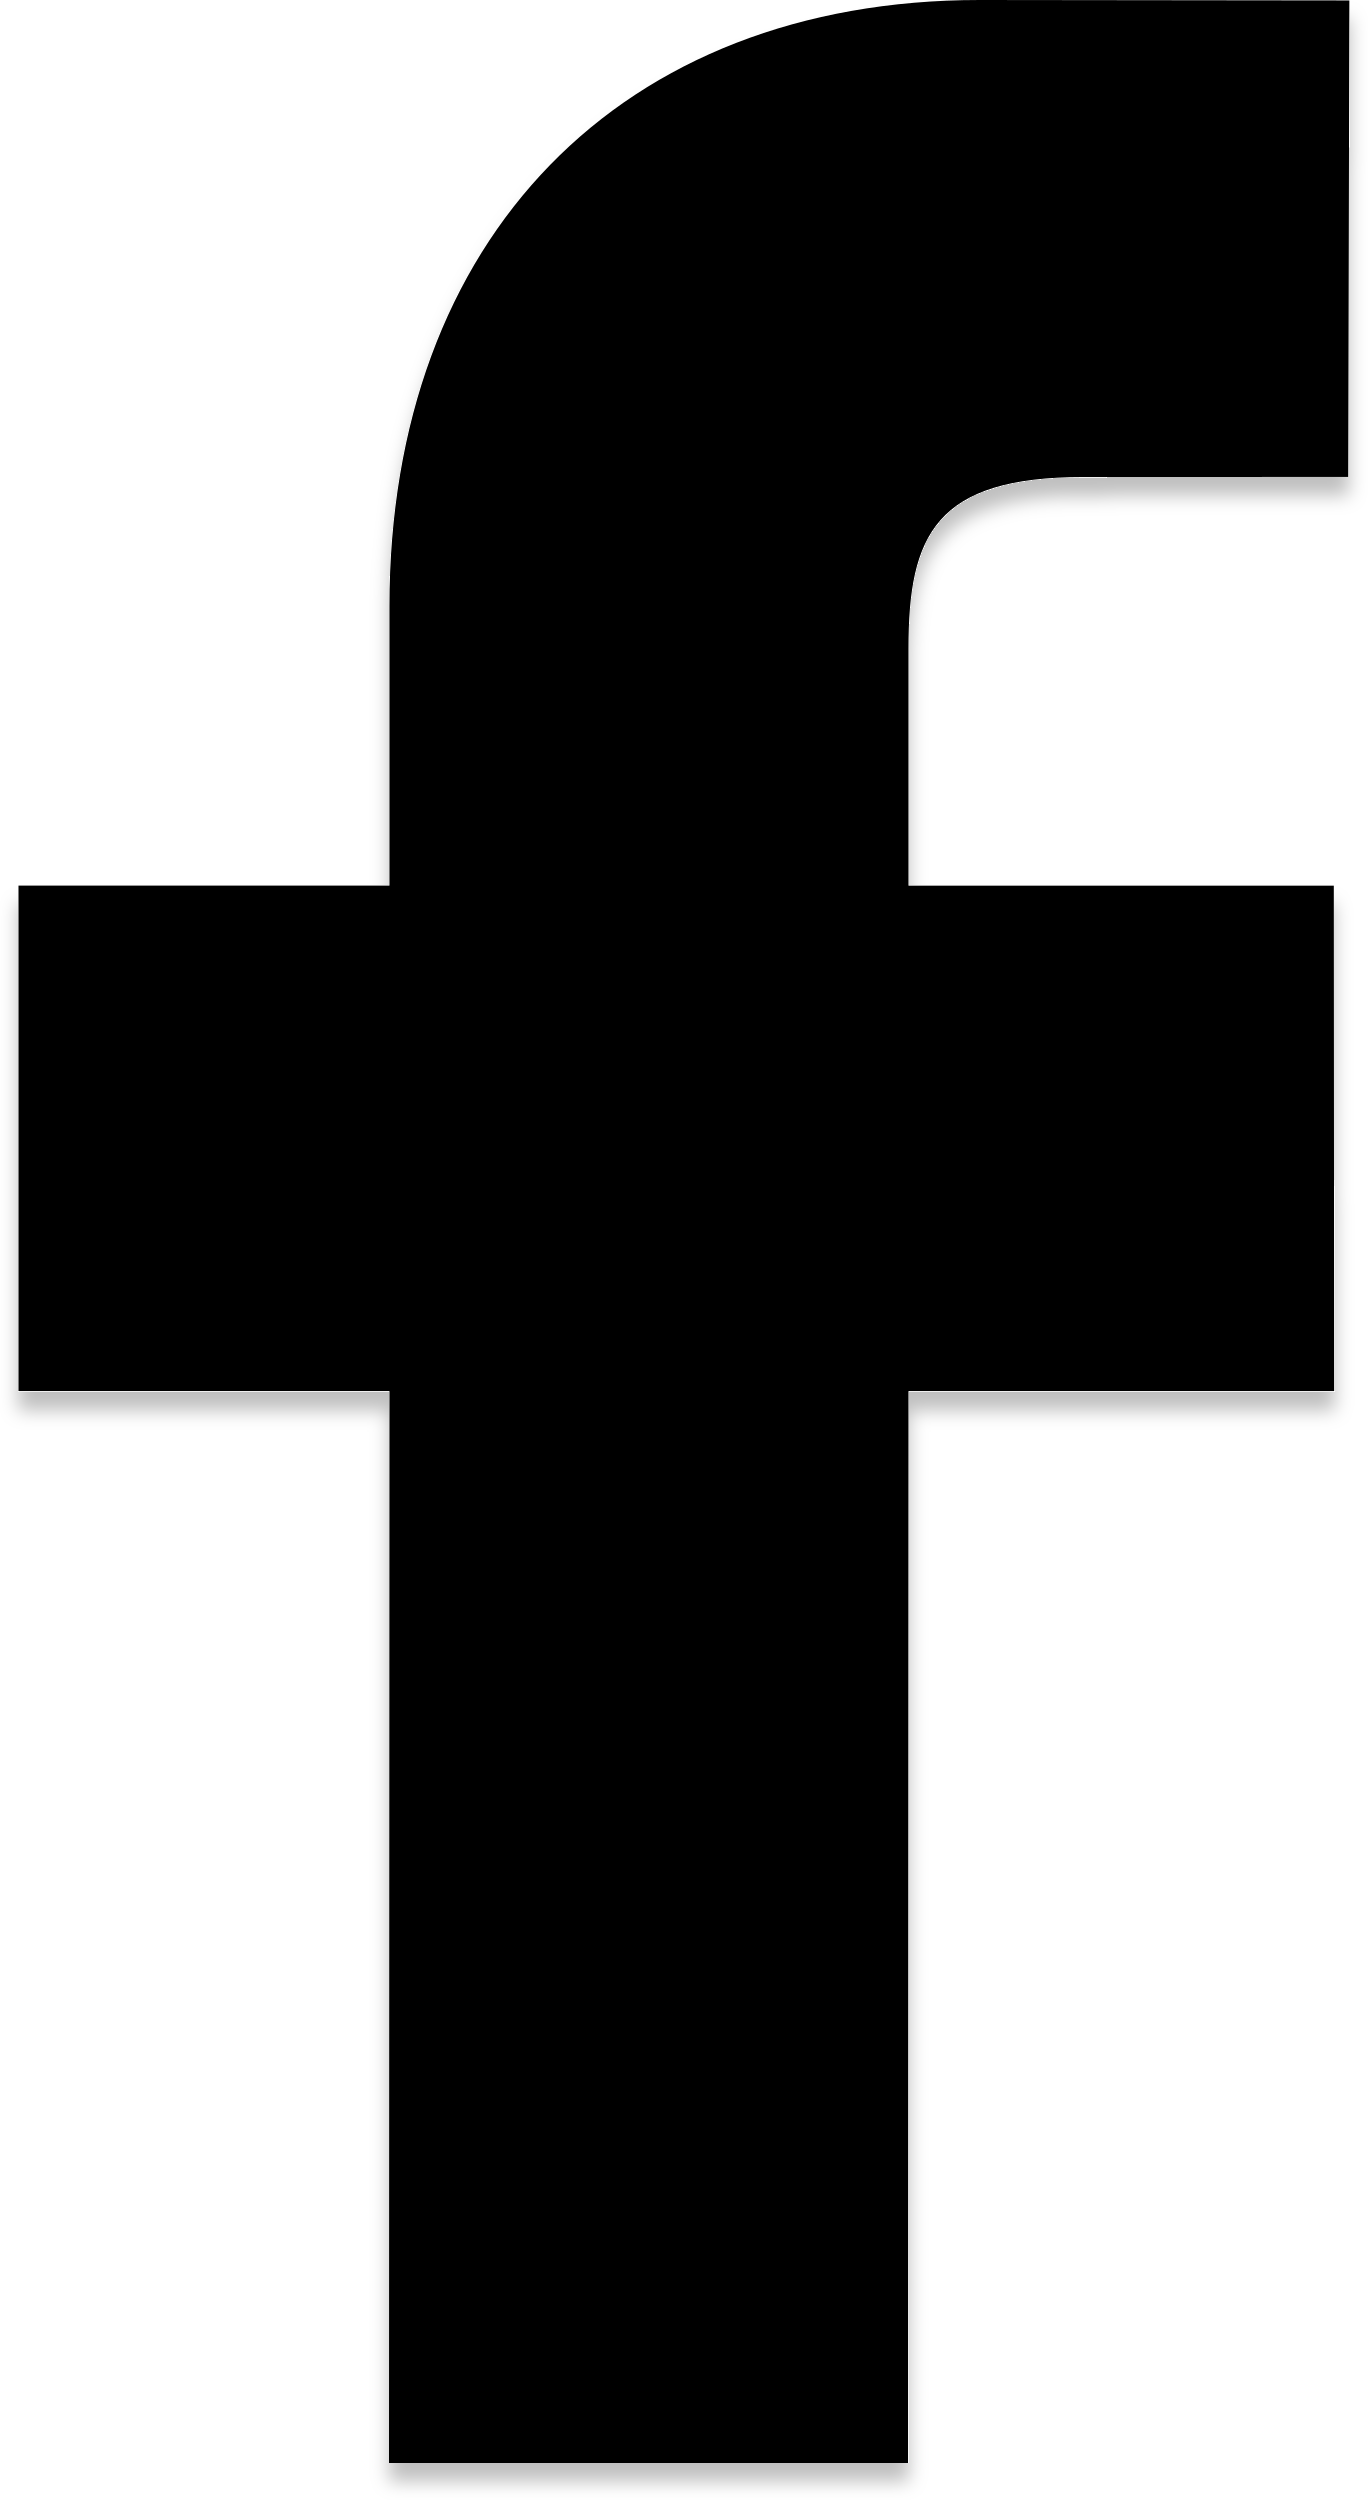
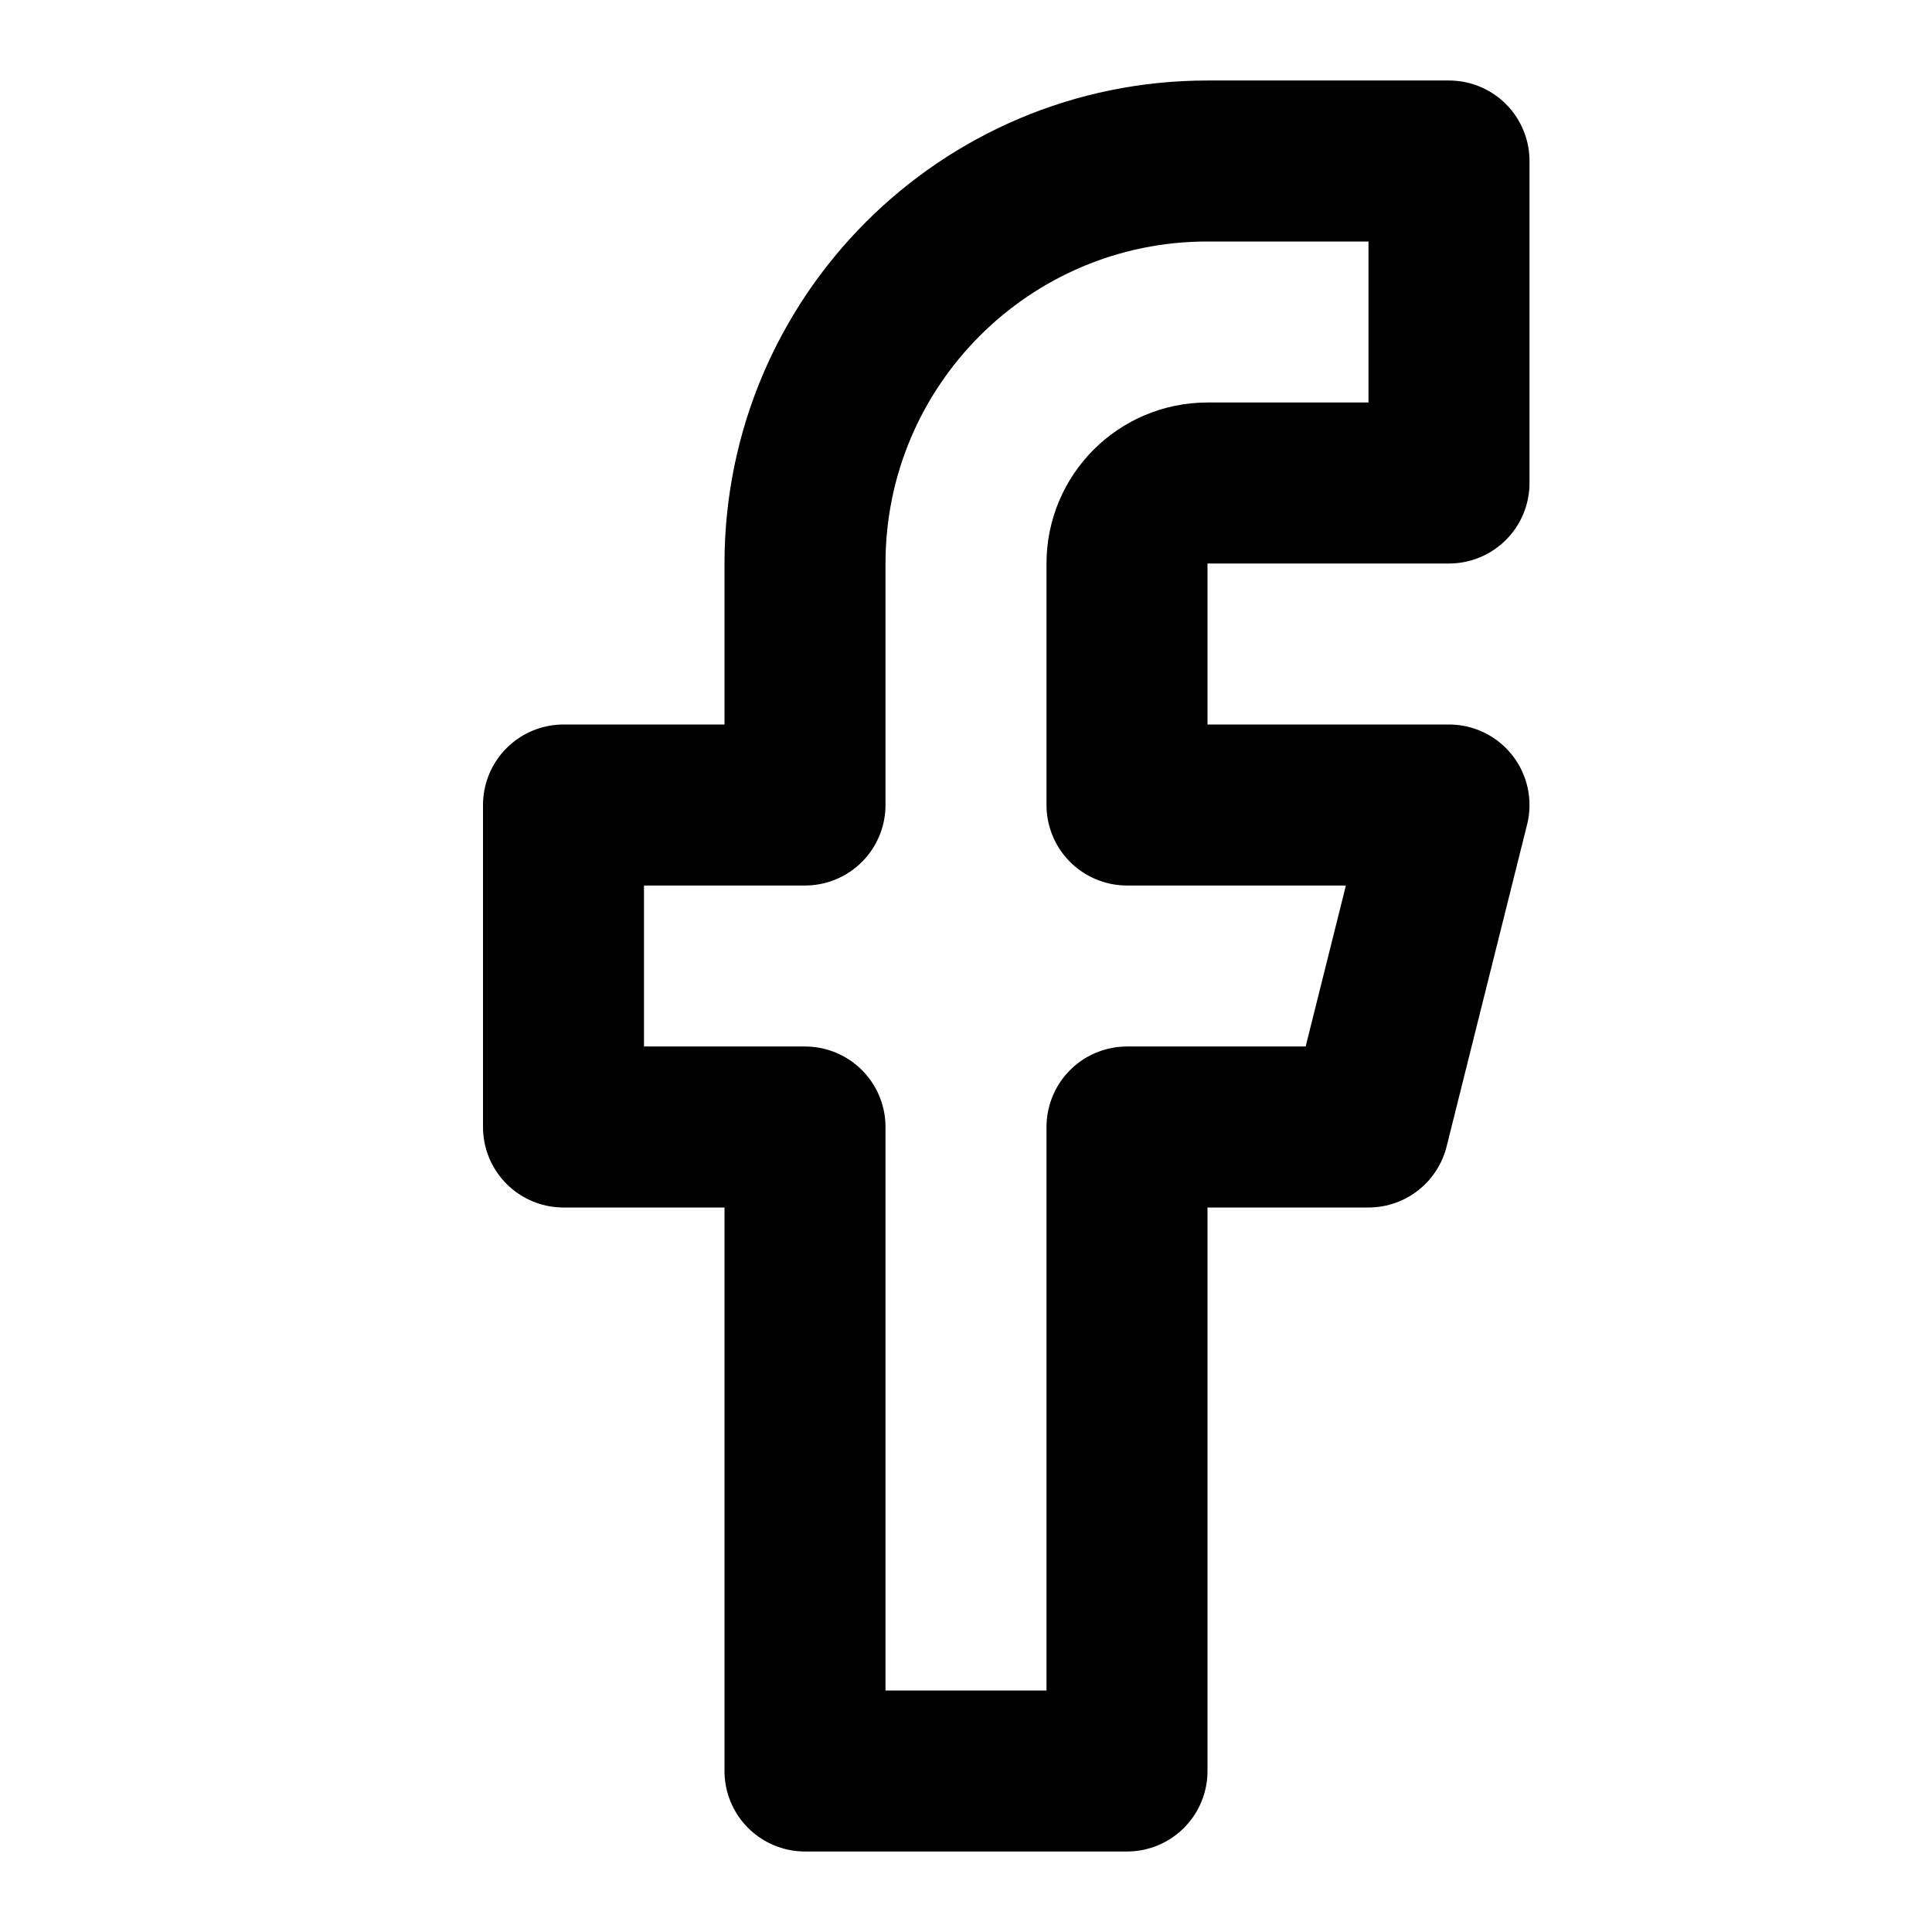
- <svg xmlns="http://www.w3.org/2000/svg" width="296" height="541" viewBox="0 0 296 541" fill="none">
-   <g filter="url(#filter0_d_602_7)">
-     <path d="M292 0.097L211.989 0C134.399 0 84.277 51.459 84.277 131.191V191.638H4V301.024H84.277L84.18 533H196.5L196.597 301.024H288.709L288.636 191.662H196.597V140.373C196.597 115.709 202.43 103.232 234.497 103.232L291.758 103.208L292 0.097Z" fill="black" />
-   </g>
-   <defs>
-     <filter id="filter0_d_602_7" x="0" y="0" width="296" height="541" filterUnits="userSpaceOnUse" color-interpolation-filters="sRGB">
-       <feFlood flood-opacity="0" result="BackgroundImageFix" />
-       <feColorMatrix in="SourceAlpha" type="matrix" values="0 0 0 0 0 0 0 0 0 0 0 0 0 0 0 0 0 0 127 0" result="hardAlpha" />
-       <feOffset dy="4" />
-       <feGaussianBlur stdDeviation="2" />
-       <feComposite in2="hardAlpha" operator="out" />
-       <feColorMatrix type="matrix" values="0 0 0 0 0 0 0 0 0 0 0 0 0 0 0 0 0 0 0.25 0" />
-       <feBlend mode="normal" in2="BackgroundImageFix" result="effect1_dropShadow_602_7" />
-       <feBlend mode="normal" in="SourceGraphic" in2="effect1_dropShadow_602_7" result="shape" />
-     </filter>
-   </defs>
+ <svg xmlns="http://www.w3.org/2000/svg" width="36" height="36" viewBox="0 0 24 24" fill="none" stroke="currentColor" stroke-width="2" stroke-linecap="round" stroke-linejoin="round" class="lucide lucide-facebook-icon lucide-facebook">
+   <path d="M18 2h-3a5 5 0 0 0-5 5v3H7v4h3v8h4v-8h3l1-4h-4V7a1 1 0 0 1 1-1h3z" />
</svg>
